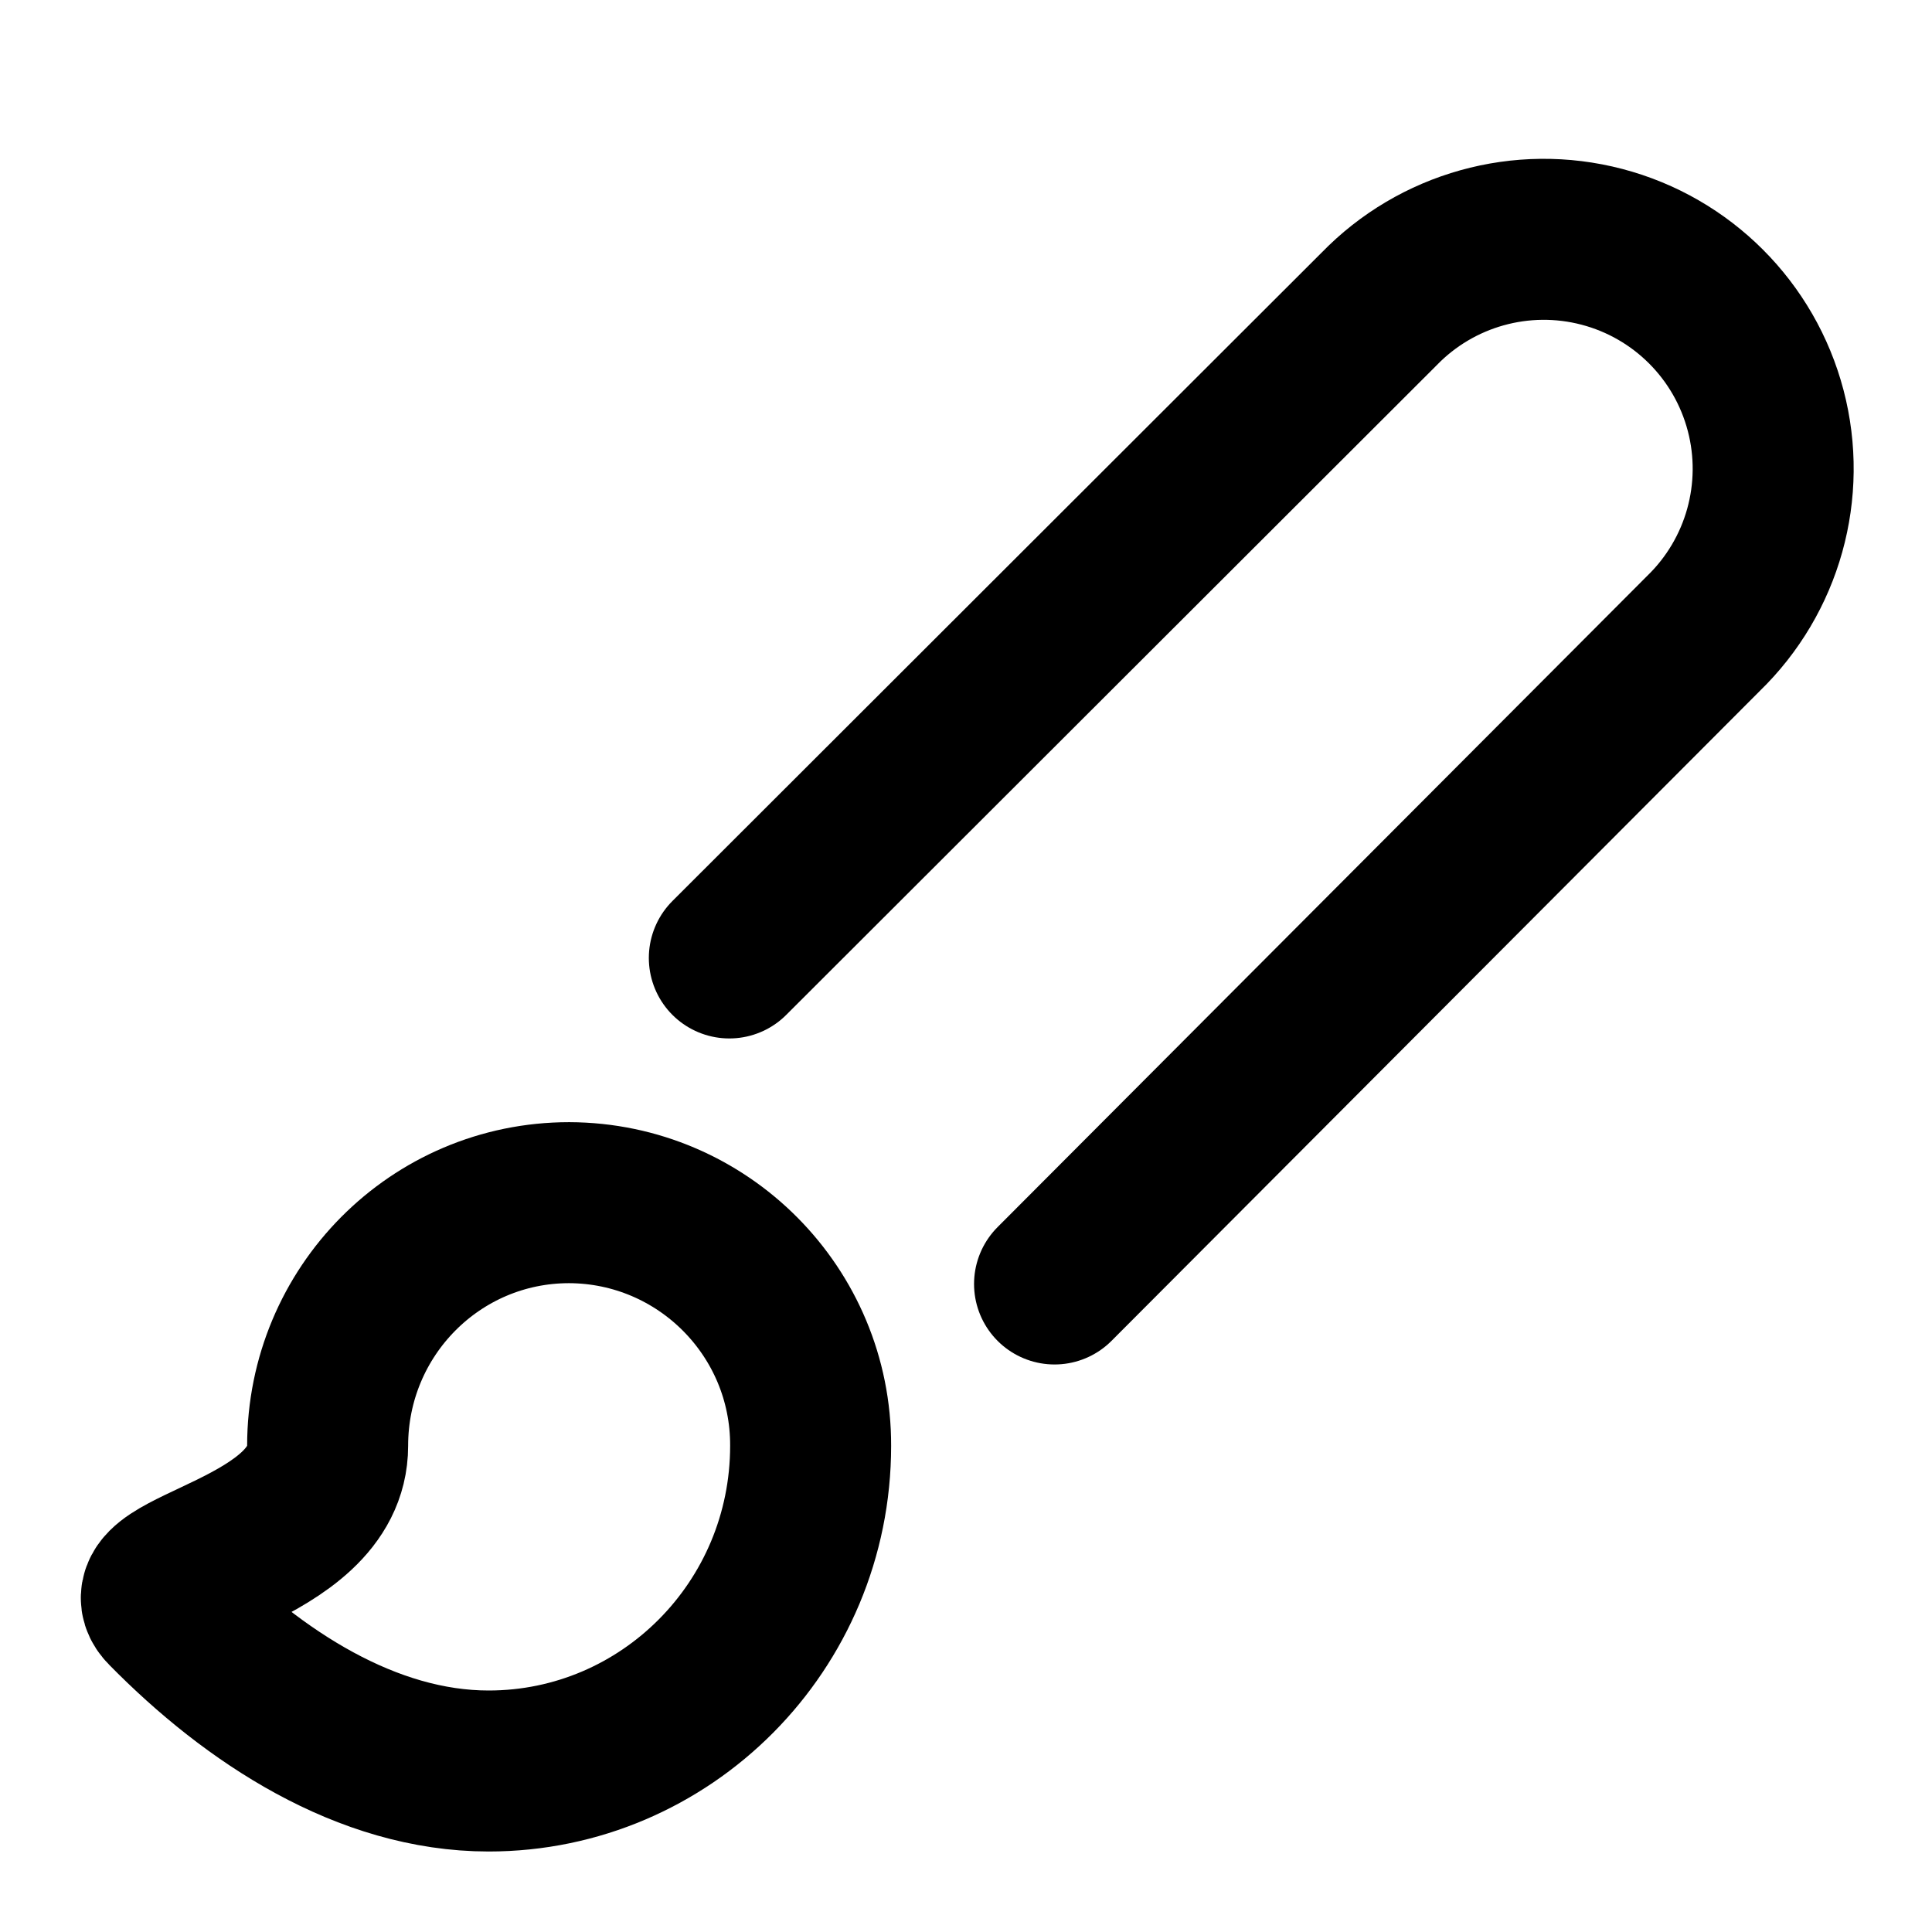
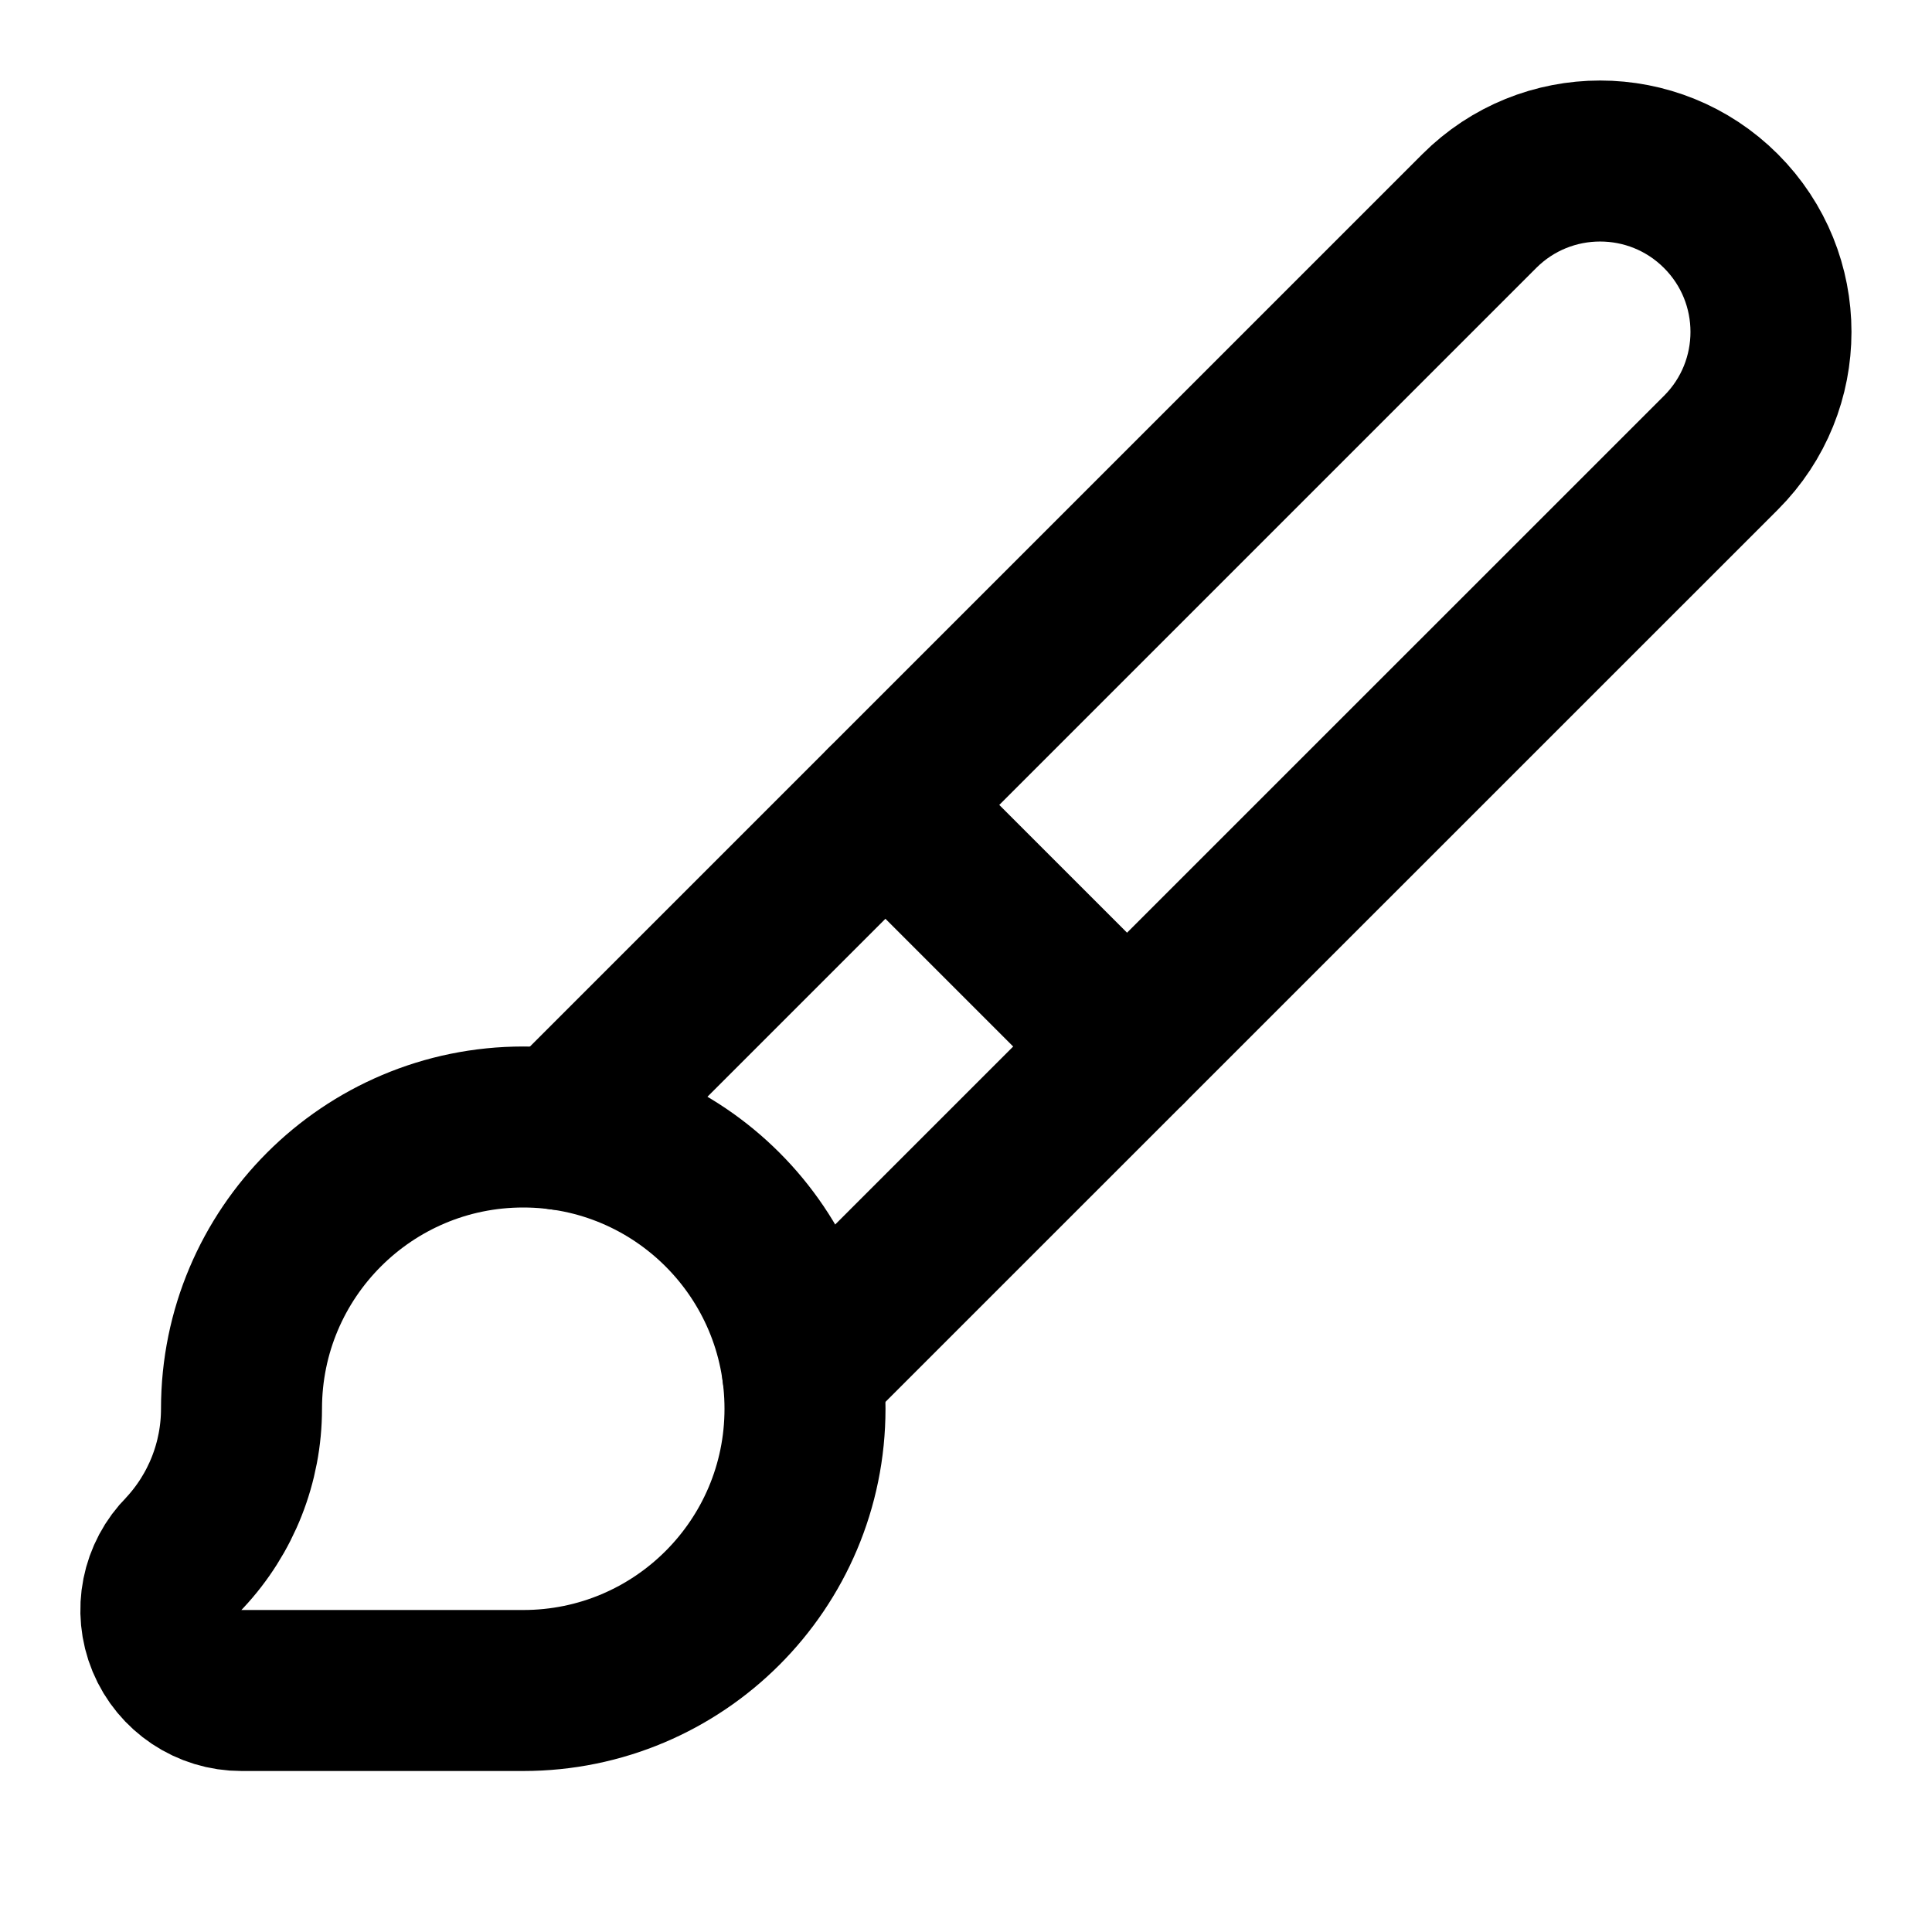
<svg xmlns="http://www.w3.org/2000/svg" viewBox="0 0 24 24" fill="none" stroke="currentColor" stroke-width="2" stroke-linecap="round" stroke-linejoin="round">
-   <path d="m9.06 11.9 8.07-8.06a2.85 2.85 0 1 1 4.03 4.03l-8.06 8.08" />
-   <path d="M7.07 14.94c-1.66 0-3 1.35-3 3.02 0 1.33-2.5 1.52-2 2.02 1.08 1.1 2.49 2.02 4 2.02 2.2 0 4-1.8 4-4.04a3.01 3.01 0 0 0-3-3.02z" />
+   <path d="m11 10 3 3" />
+   <path d="M6.5 21A3.5 3.5 0 1 0 3 17.5a2.62 2.62 0 0 1-.708 1.792A1 1 0 0 0 3 21z" />
+   <path d="M9.969 17.031 21.378 5.624a1 1 0 0 0-3.002-3.002L6.967 14.031" />
</svg>
